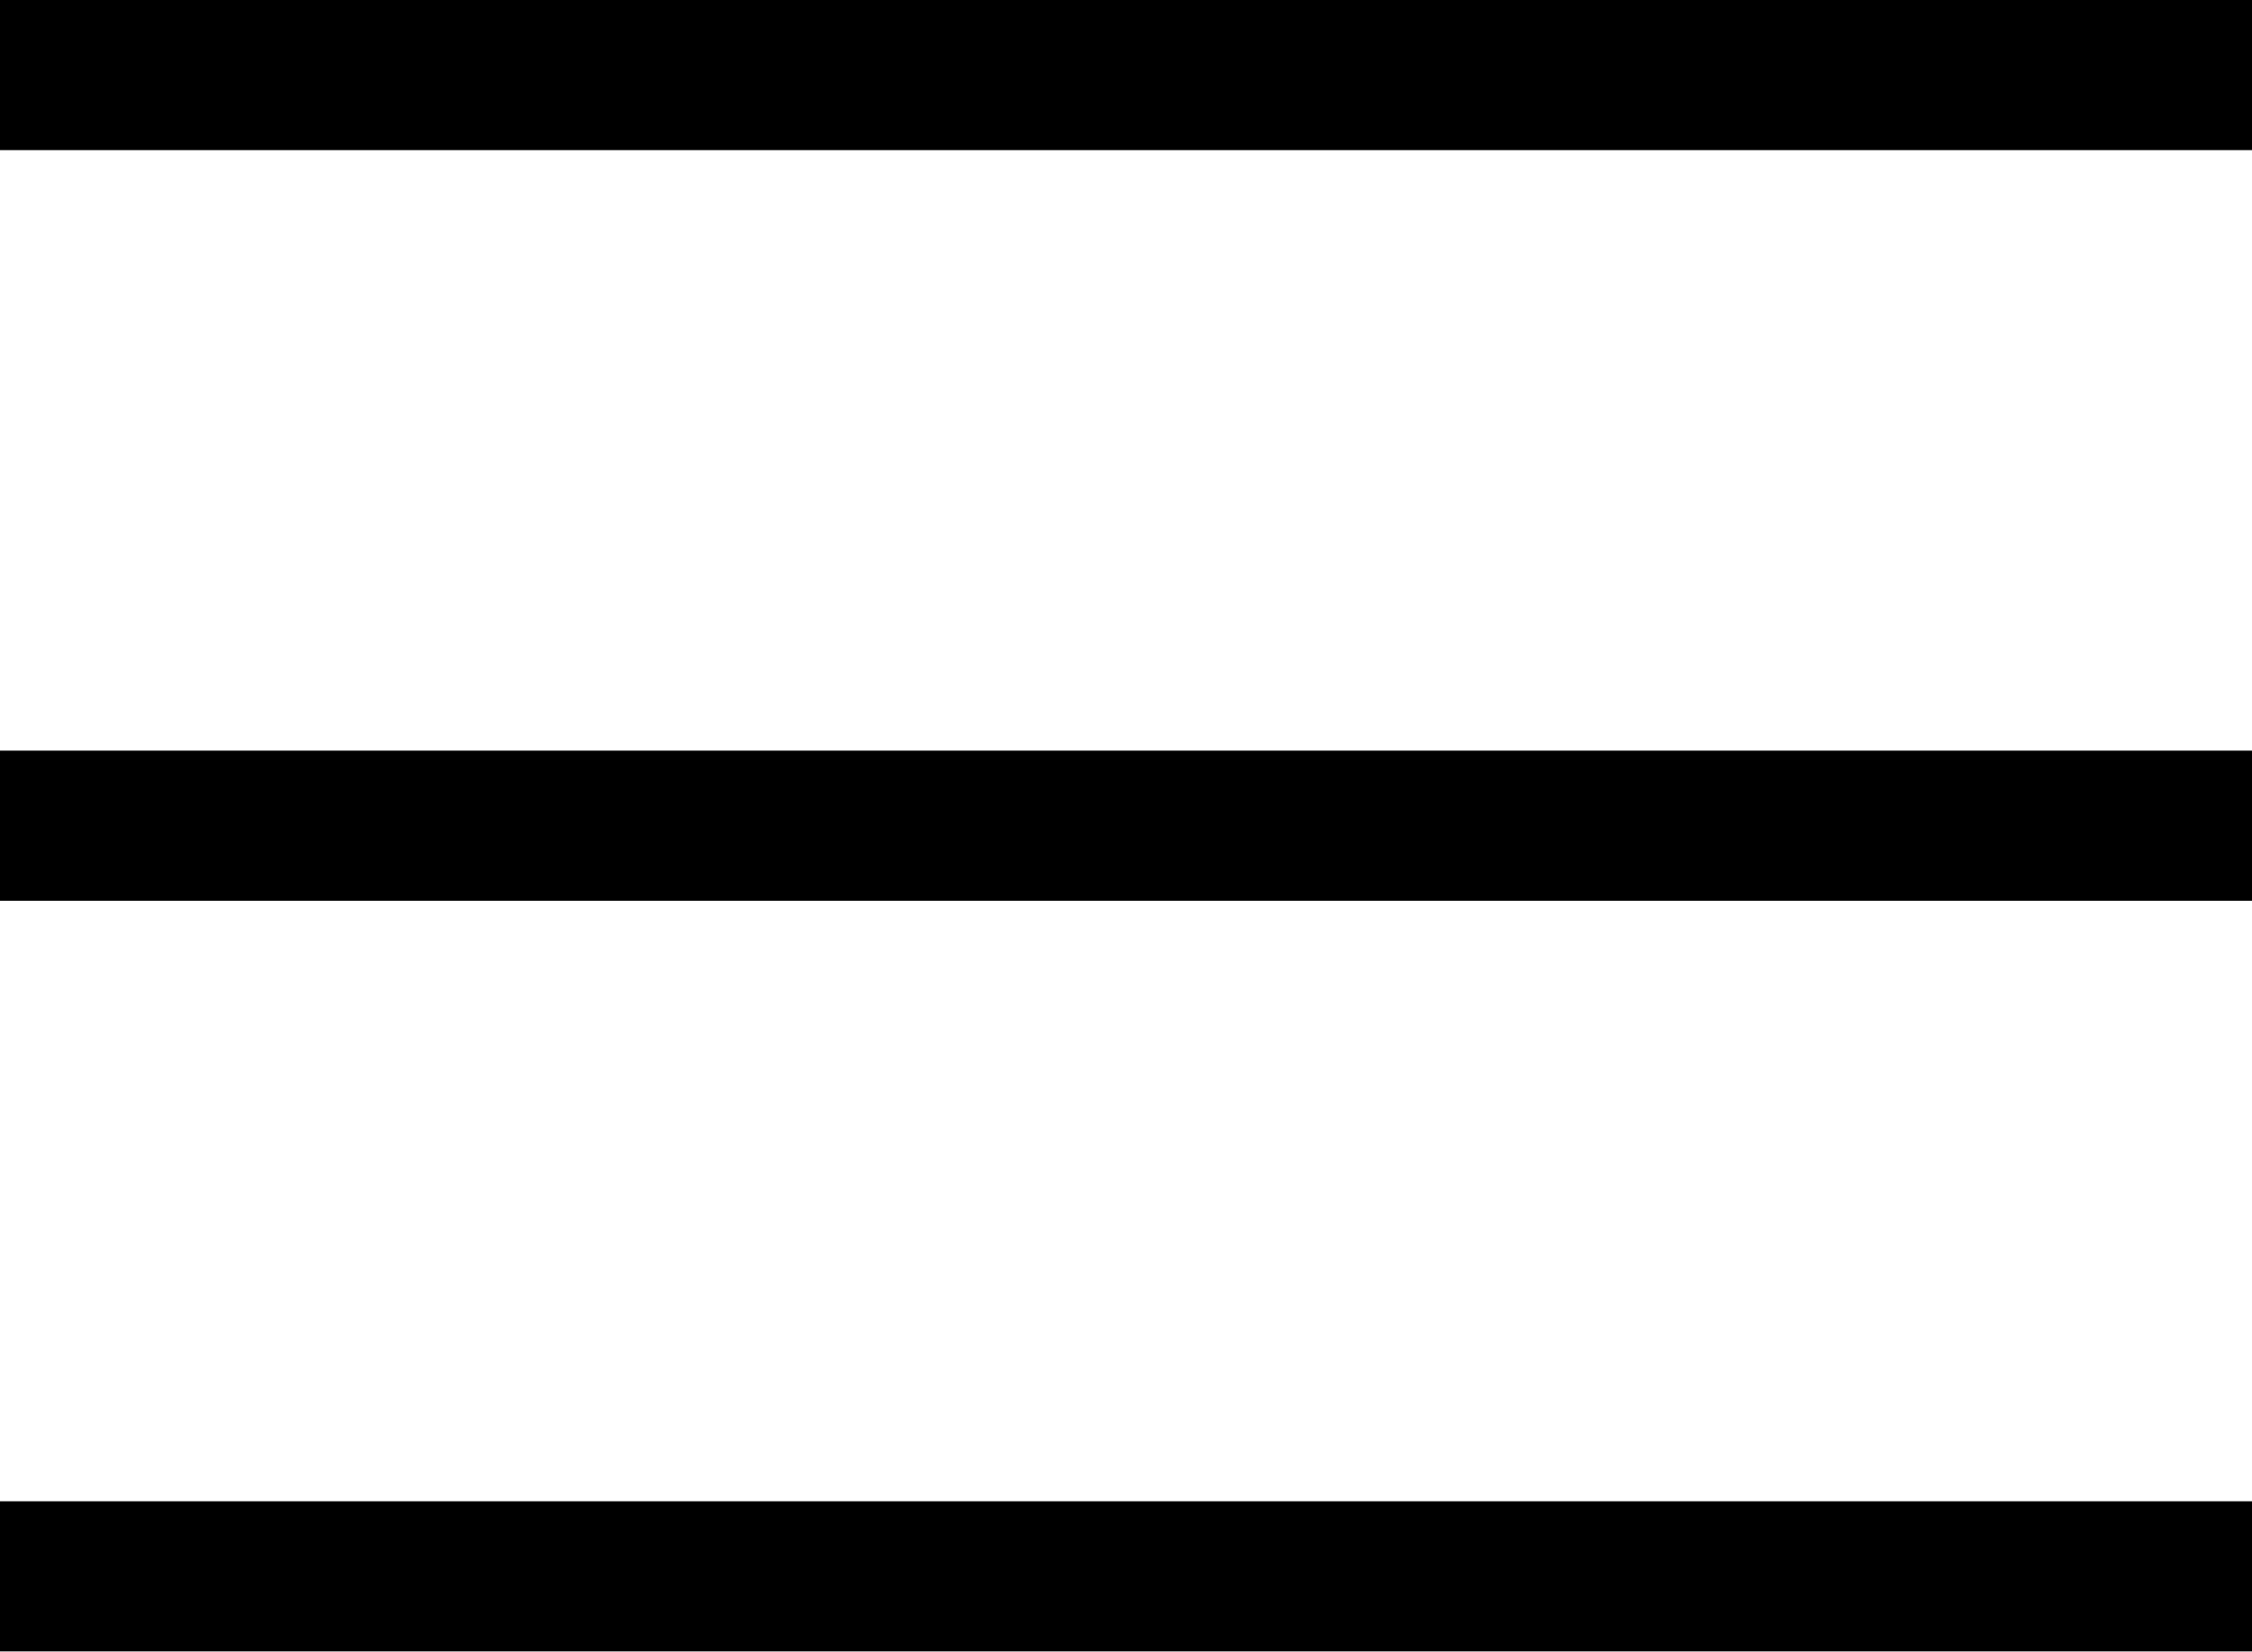
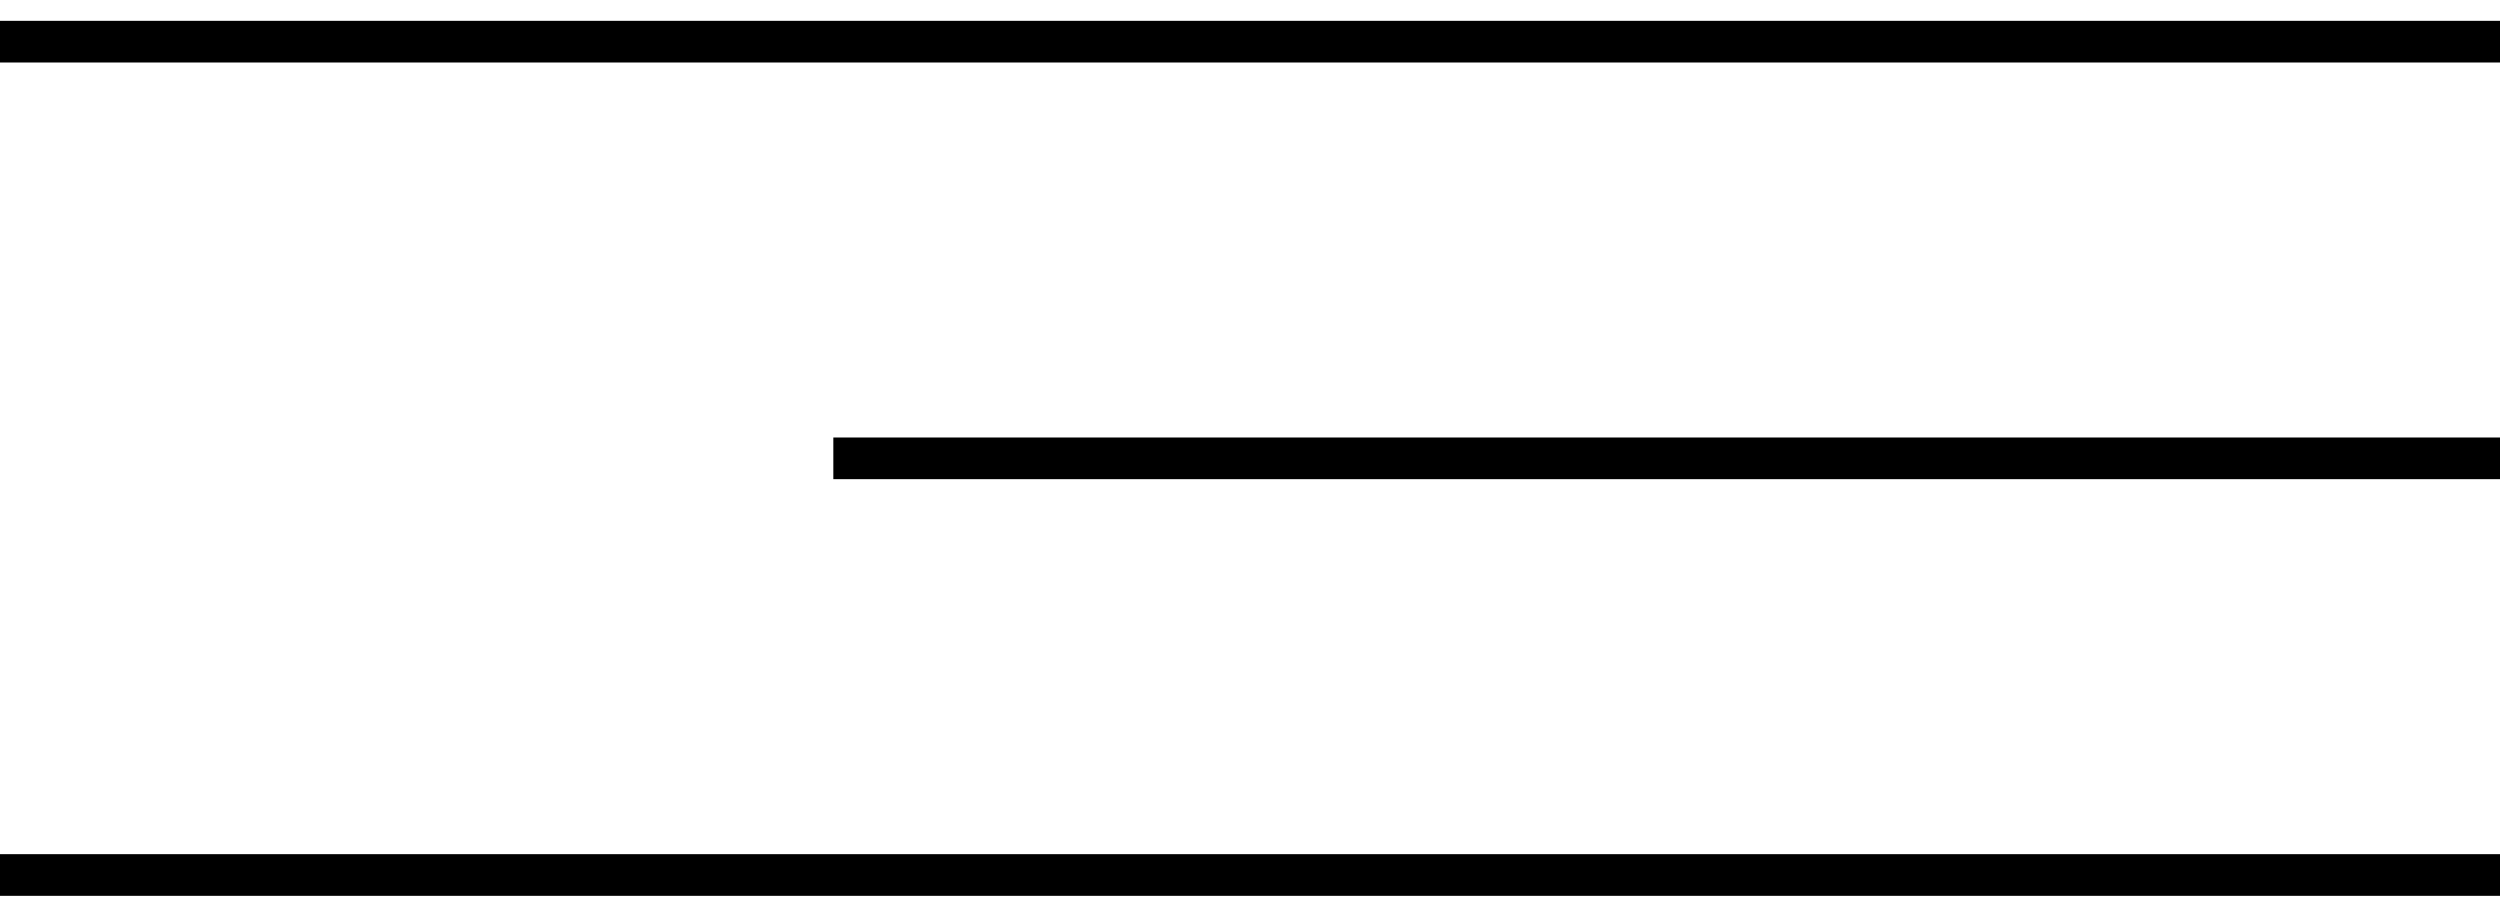
- <svg xmlns="http://www.w3.org/2000/svg" width="15" height="11" viewBox="0 0 15 11" fill="none">
-   <line y1="0.5" x2="15" y2="0.5" stroke="currentColor" />
-   <line y1="5.5" x2="15" y2="5.5" stroke="currentColor" />
-   <line y1="10.5" x2="15" y2="10.5" stroke="currentColor" />
+ <svg xmlns="http://www.w3.org/2000/svg" width="60" height="22" viewBox="0 0 60 22" fill="none">
+   <path d="M0 1H60" stroke="currentColor" />
+   <path d="M20 11L60 11" stroke="currentColor" />
+   <path d="M0 21H60" stroke="currentColor" />
</svg>
